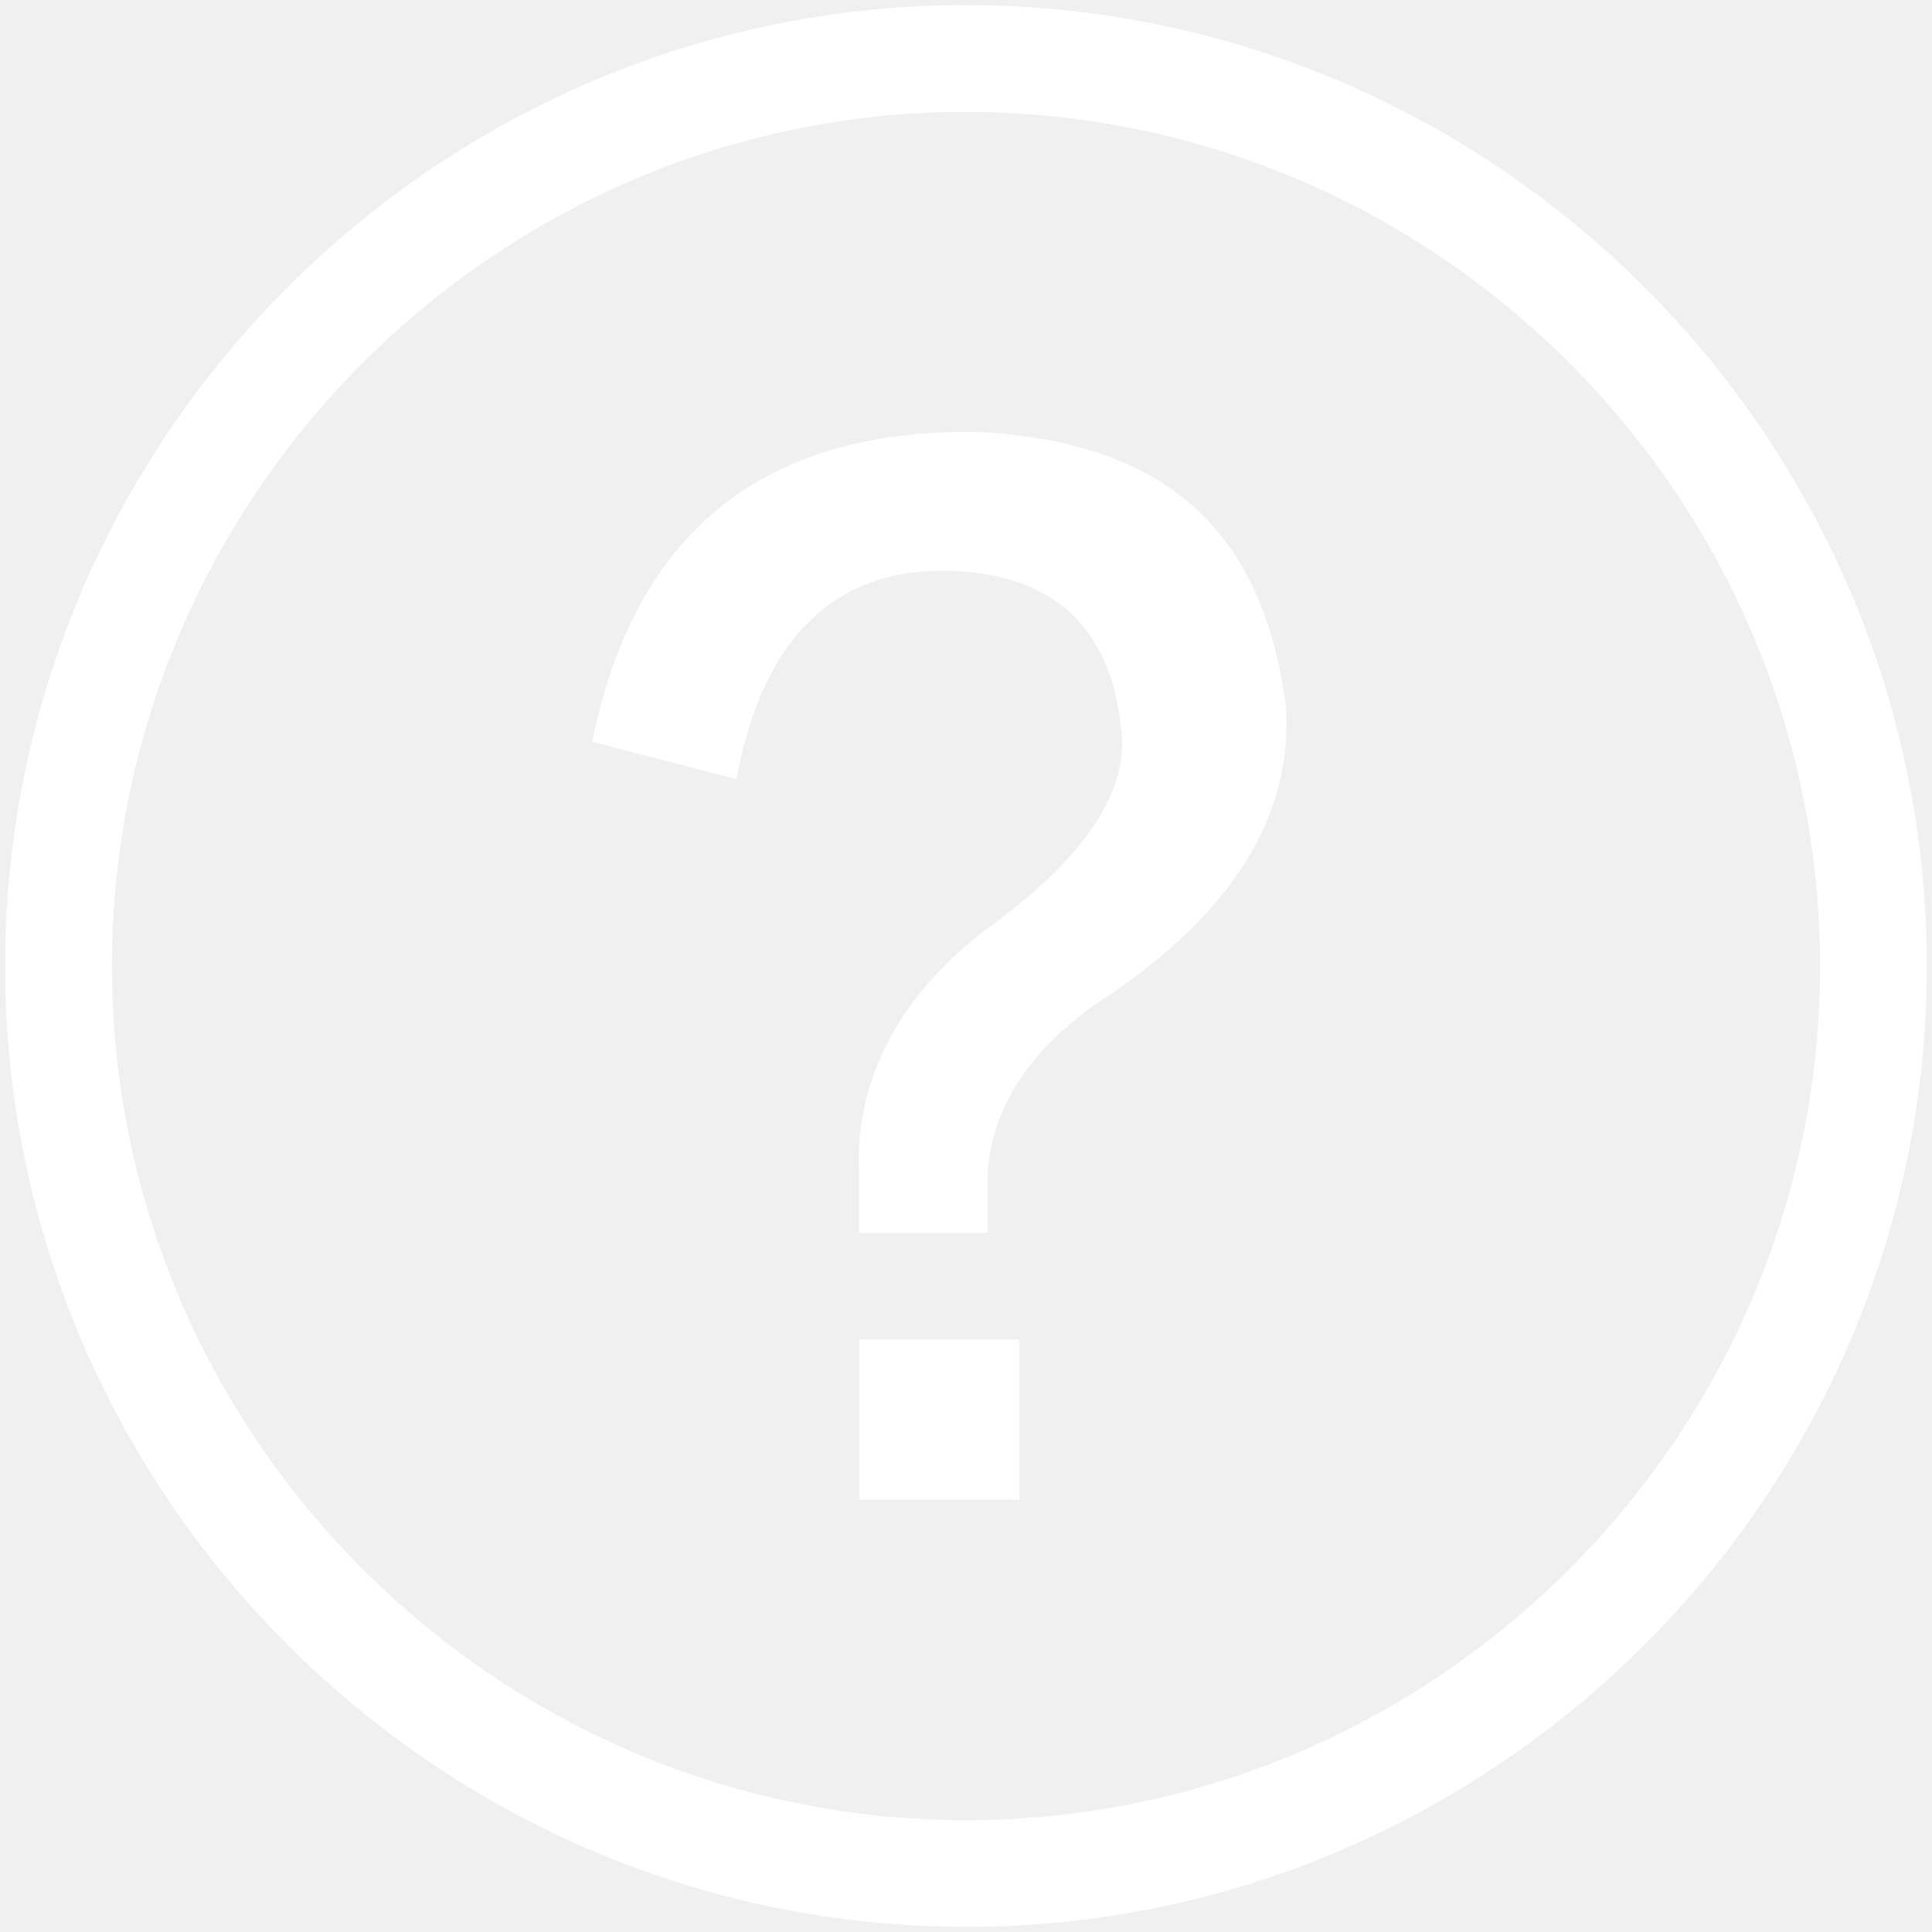
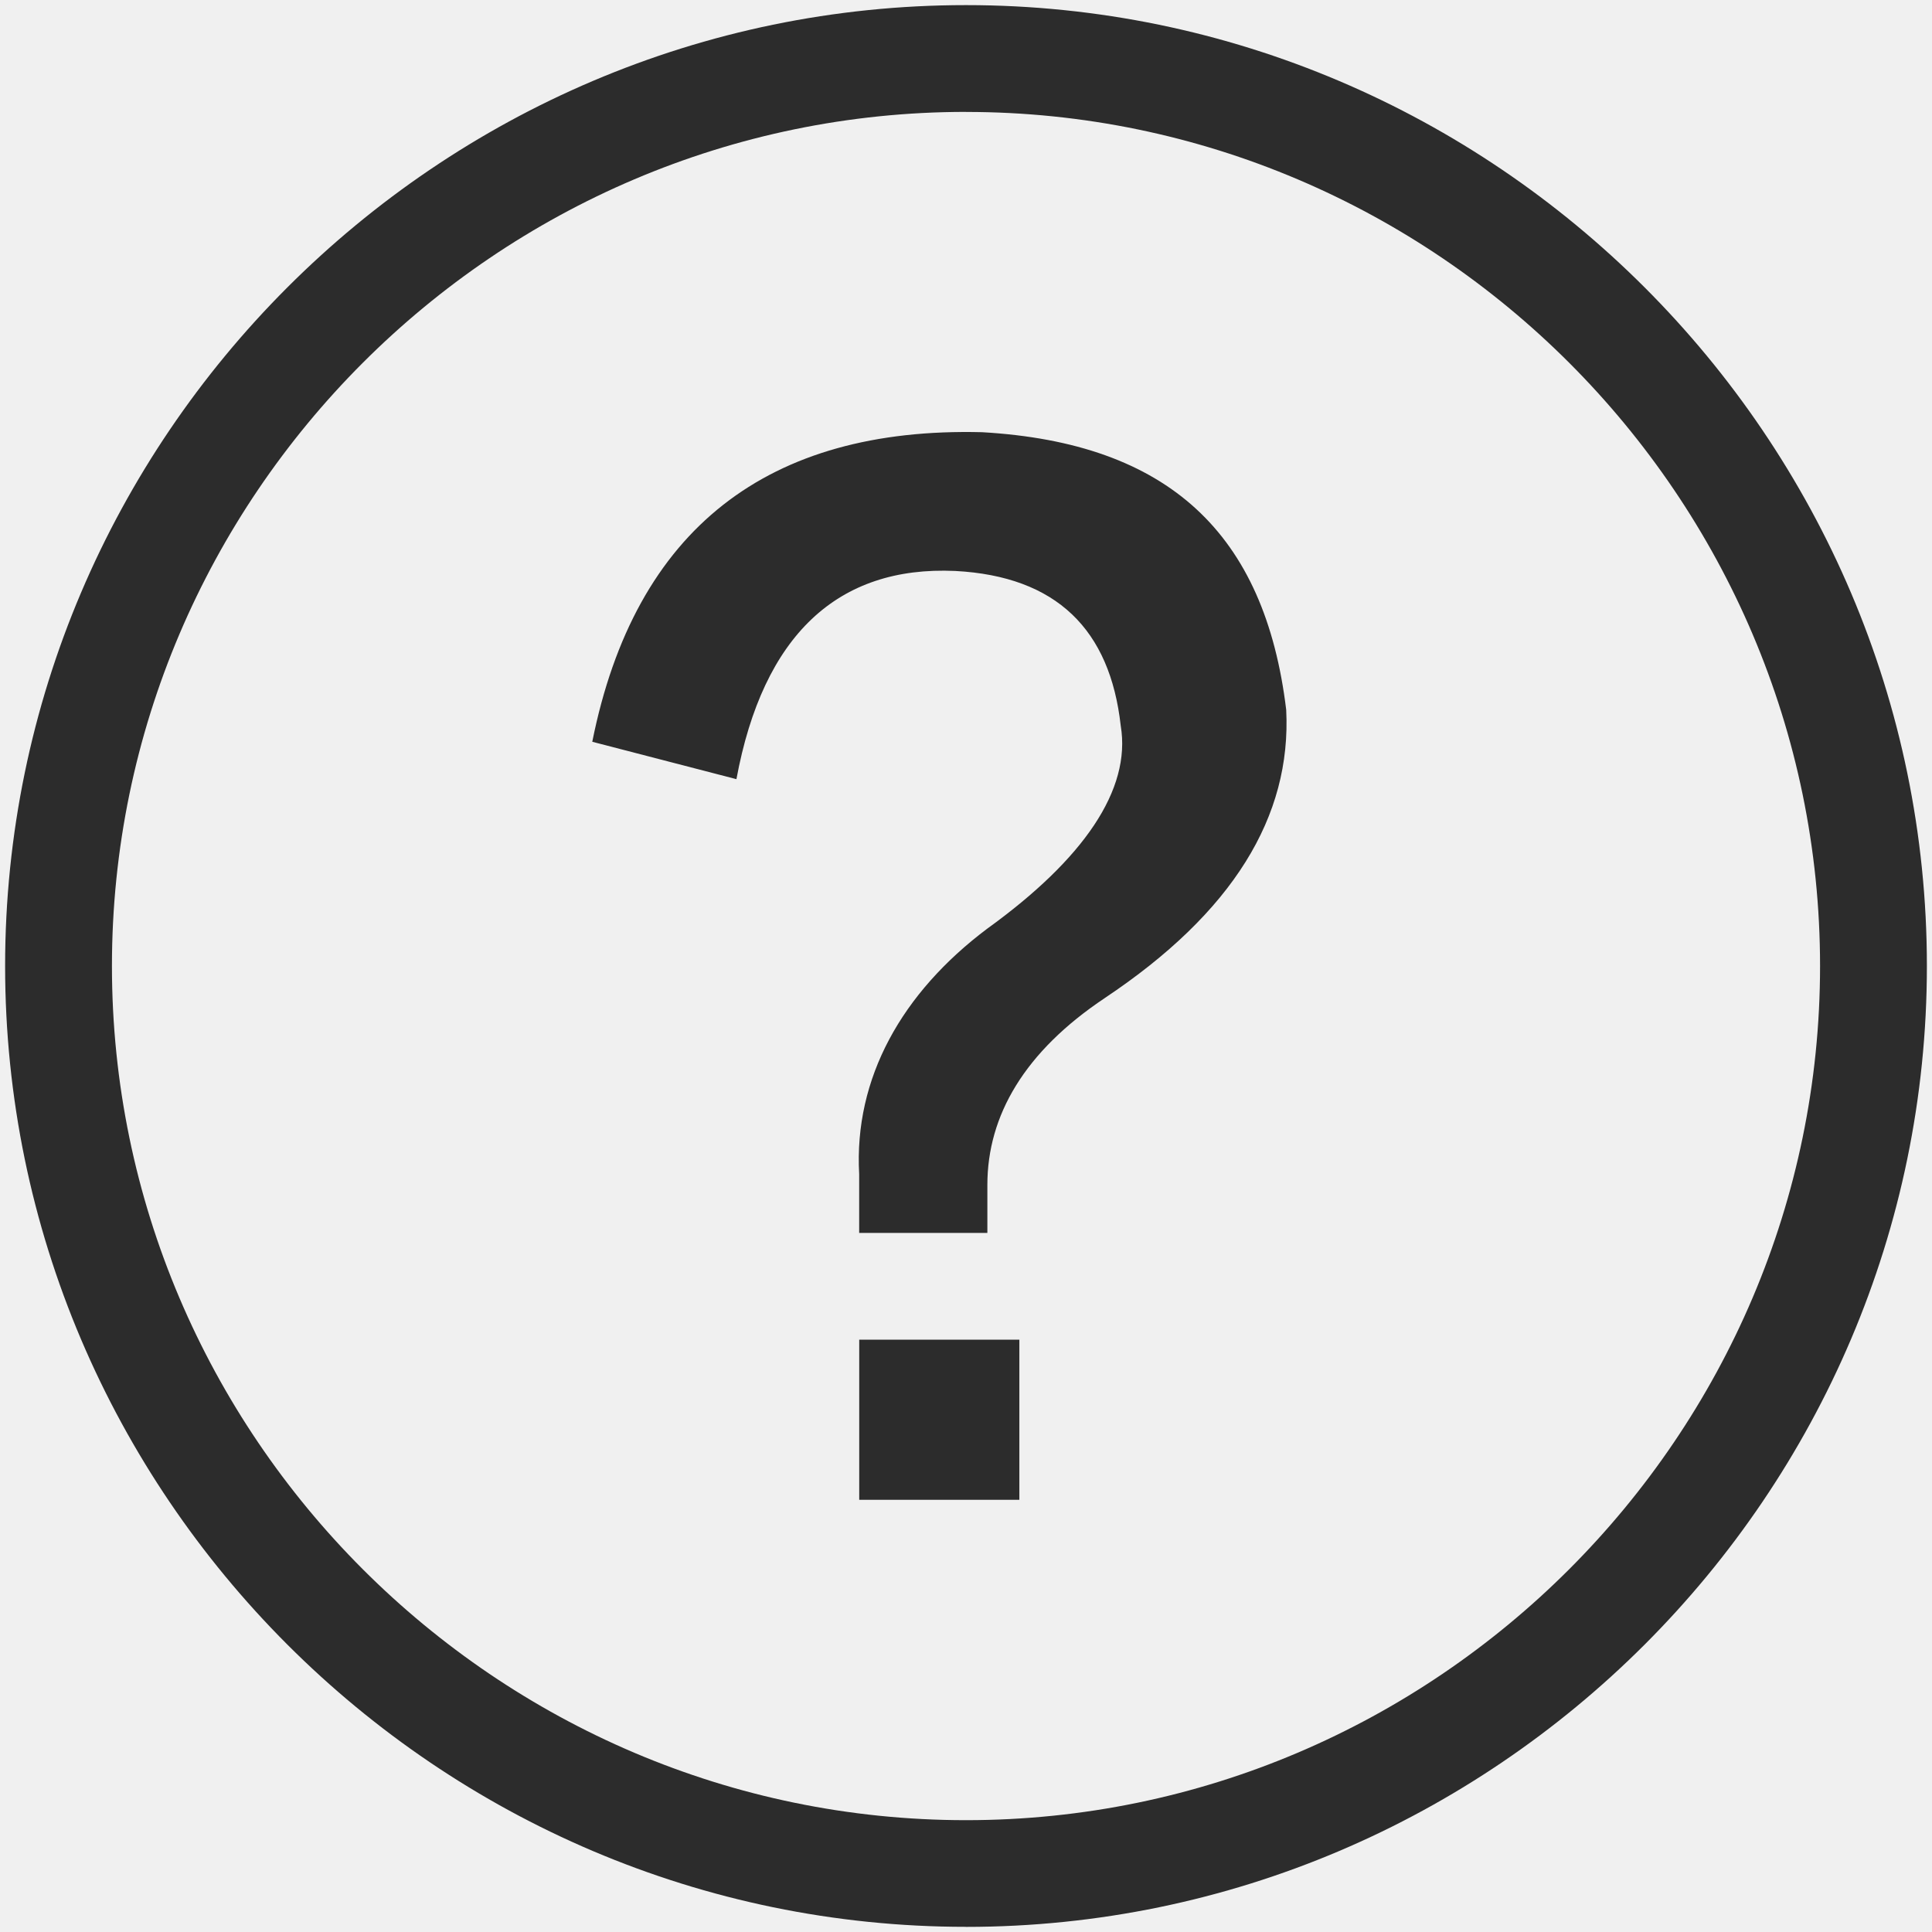
- <svg xmlns="http://www.w3.org/2000/svg" t="1725173112222" class="icon" viewBox="0 0 1024 1024" version="1.1" p-id="10259" width="200" height="200">
-   <path d="M455.409 794.925h84.872v-84.872h-84.872v84.872z m130.168-265.939c-42.466 28.311-62.253 62.223-62.253 99.027v25.449H455.379v-31.112c-2.831-50.929 22.648-96.196 67.915-130.168 50.899-36.744 76.378-73.547 70.716-107.52-5.662-50.899-33.943-79.209-87.703-82.04-62.253-2.831-101.858 33.973-115.983 110.351l-76.408-19.817c22.648-113.152 93.365-166.912 206.547-164.081 99.027 5.662 149.956 53.76 161.25 147.125 2.861 56.591-28.28 107.52-96.166 152.787zM512 59.302C263.017 59.332 59.332 263.017 59.332 512c0 249.013 203.686 452.728 452.668 452.728S964.668 760.983 964.668 512 761.013 59.332 512 59.332z m0 961.958C231.906 1021.289 2.711 792.094 2.711 512 2.711 231.906 231.906 2.711 512 2.711S1021.289 231.906 1021.289 512 792.094 1021.289 512 1021.289z" fill="#ffffff" p-id="10260" />
+ <svg xmlns="http://www.w3.org/2000/svg" t="1725265451333" class="icon" viewBox="0 0 1024 1024" version="1.1" p-id="34545" width="200" height="200">
+   <path d="M455.409 794.925h84.872v-84.872h-84.872v84.872z m130.168-265.939c-42.466 28.311-62.253 62.223-62.253 99.027v25.449H455.379v-31.112c-2.831-50.929 22.648-96.196 67.915-130.168 50.899-36.744 76.378-73.547 70.716-107.52-5.662-50.899-33.943-79.209-87.703-82.04-62.253-2.831-101.858 33.973-115.983 110.351l-76.408-19.817c22.648-113.152 93.365-166.912 206.547-164.081 99.027 5.662 149.956 53.76 161.25 147.125 2.861 56.591-28.28 107.52-96.166 152.787zM512 59.302C263.017 59.332 59.332 263.017 59.332 512c0 249.013 203.686 452.728 452.668 452.728S964.668 760.983 964.668 512 761.013 59.332 512 59.332z m0 961.958C231.906 1021.289 2.711 792.094 2.711 512 2.711 231.906 231.906 2.711 512 2.711S1021.289 231.906 1021.289 512 792.094 1021.289 512 1021.289z" fill="#2c2c2c" p-id="34546" />
</svg>
